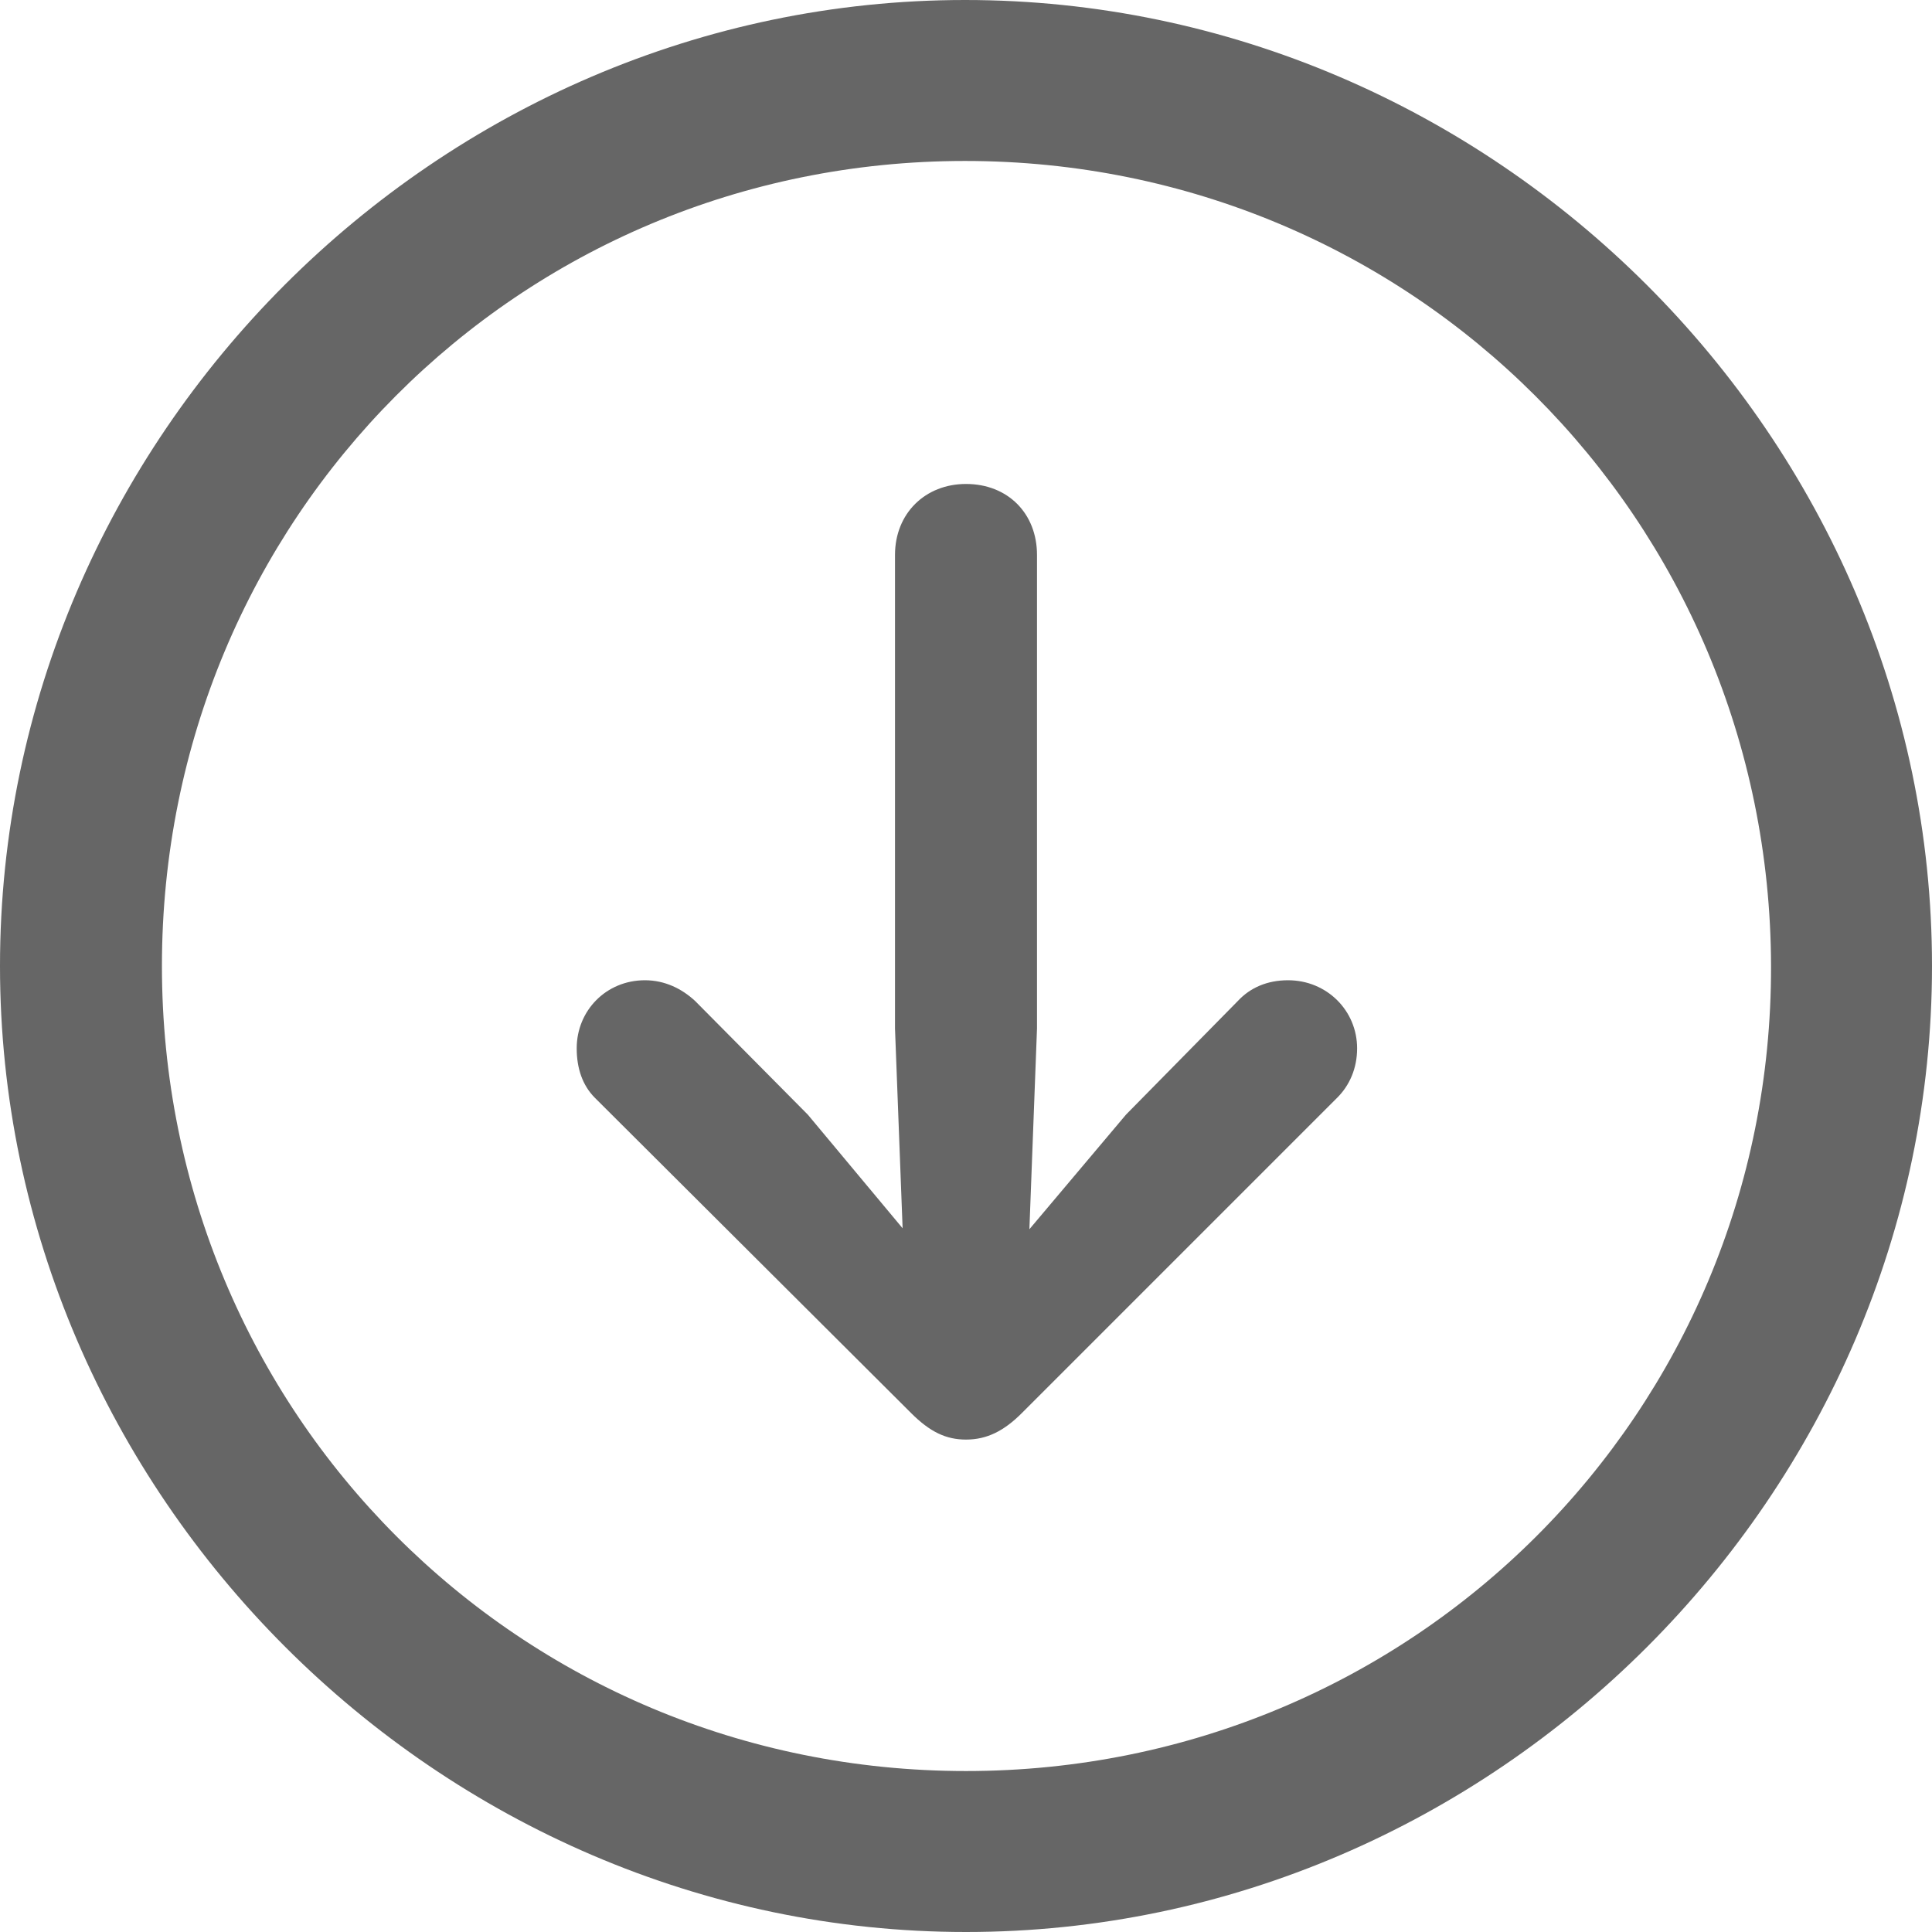
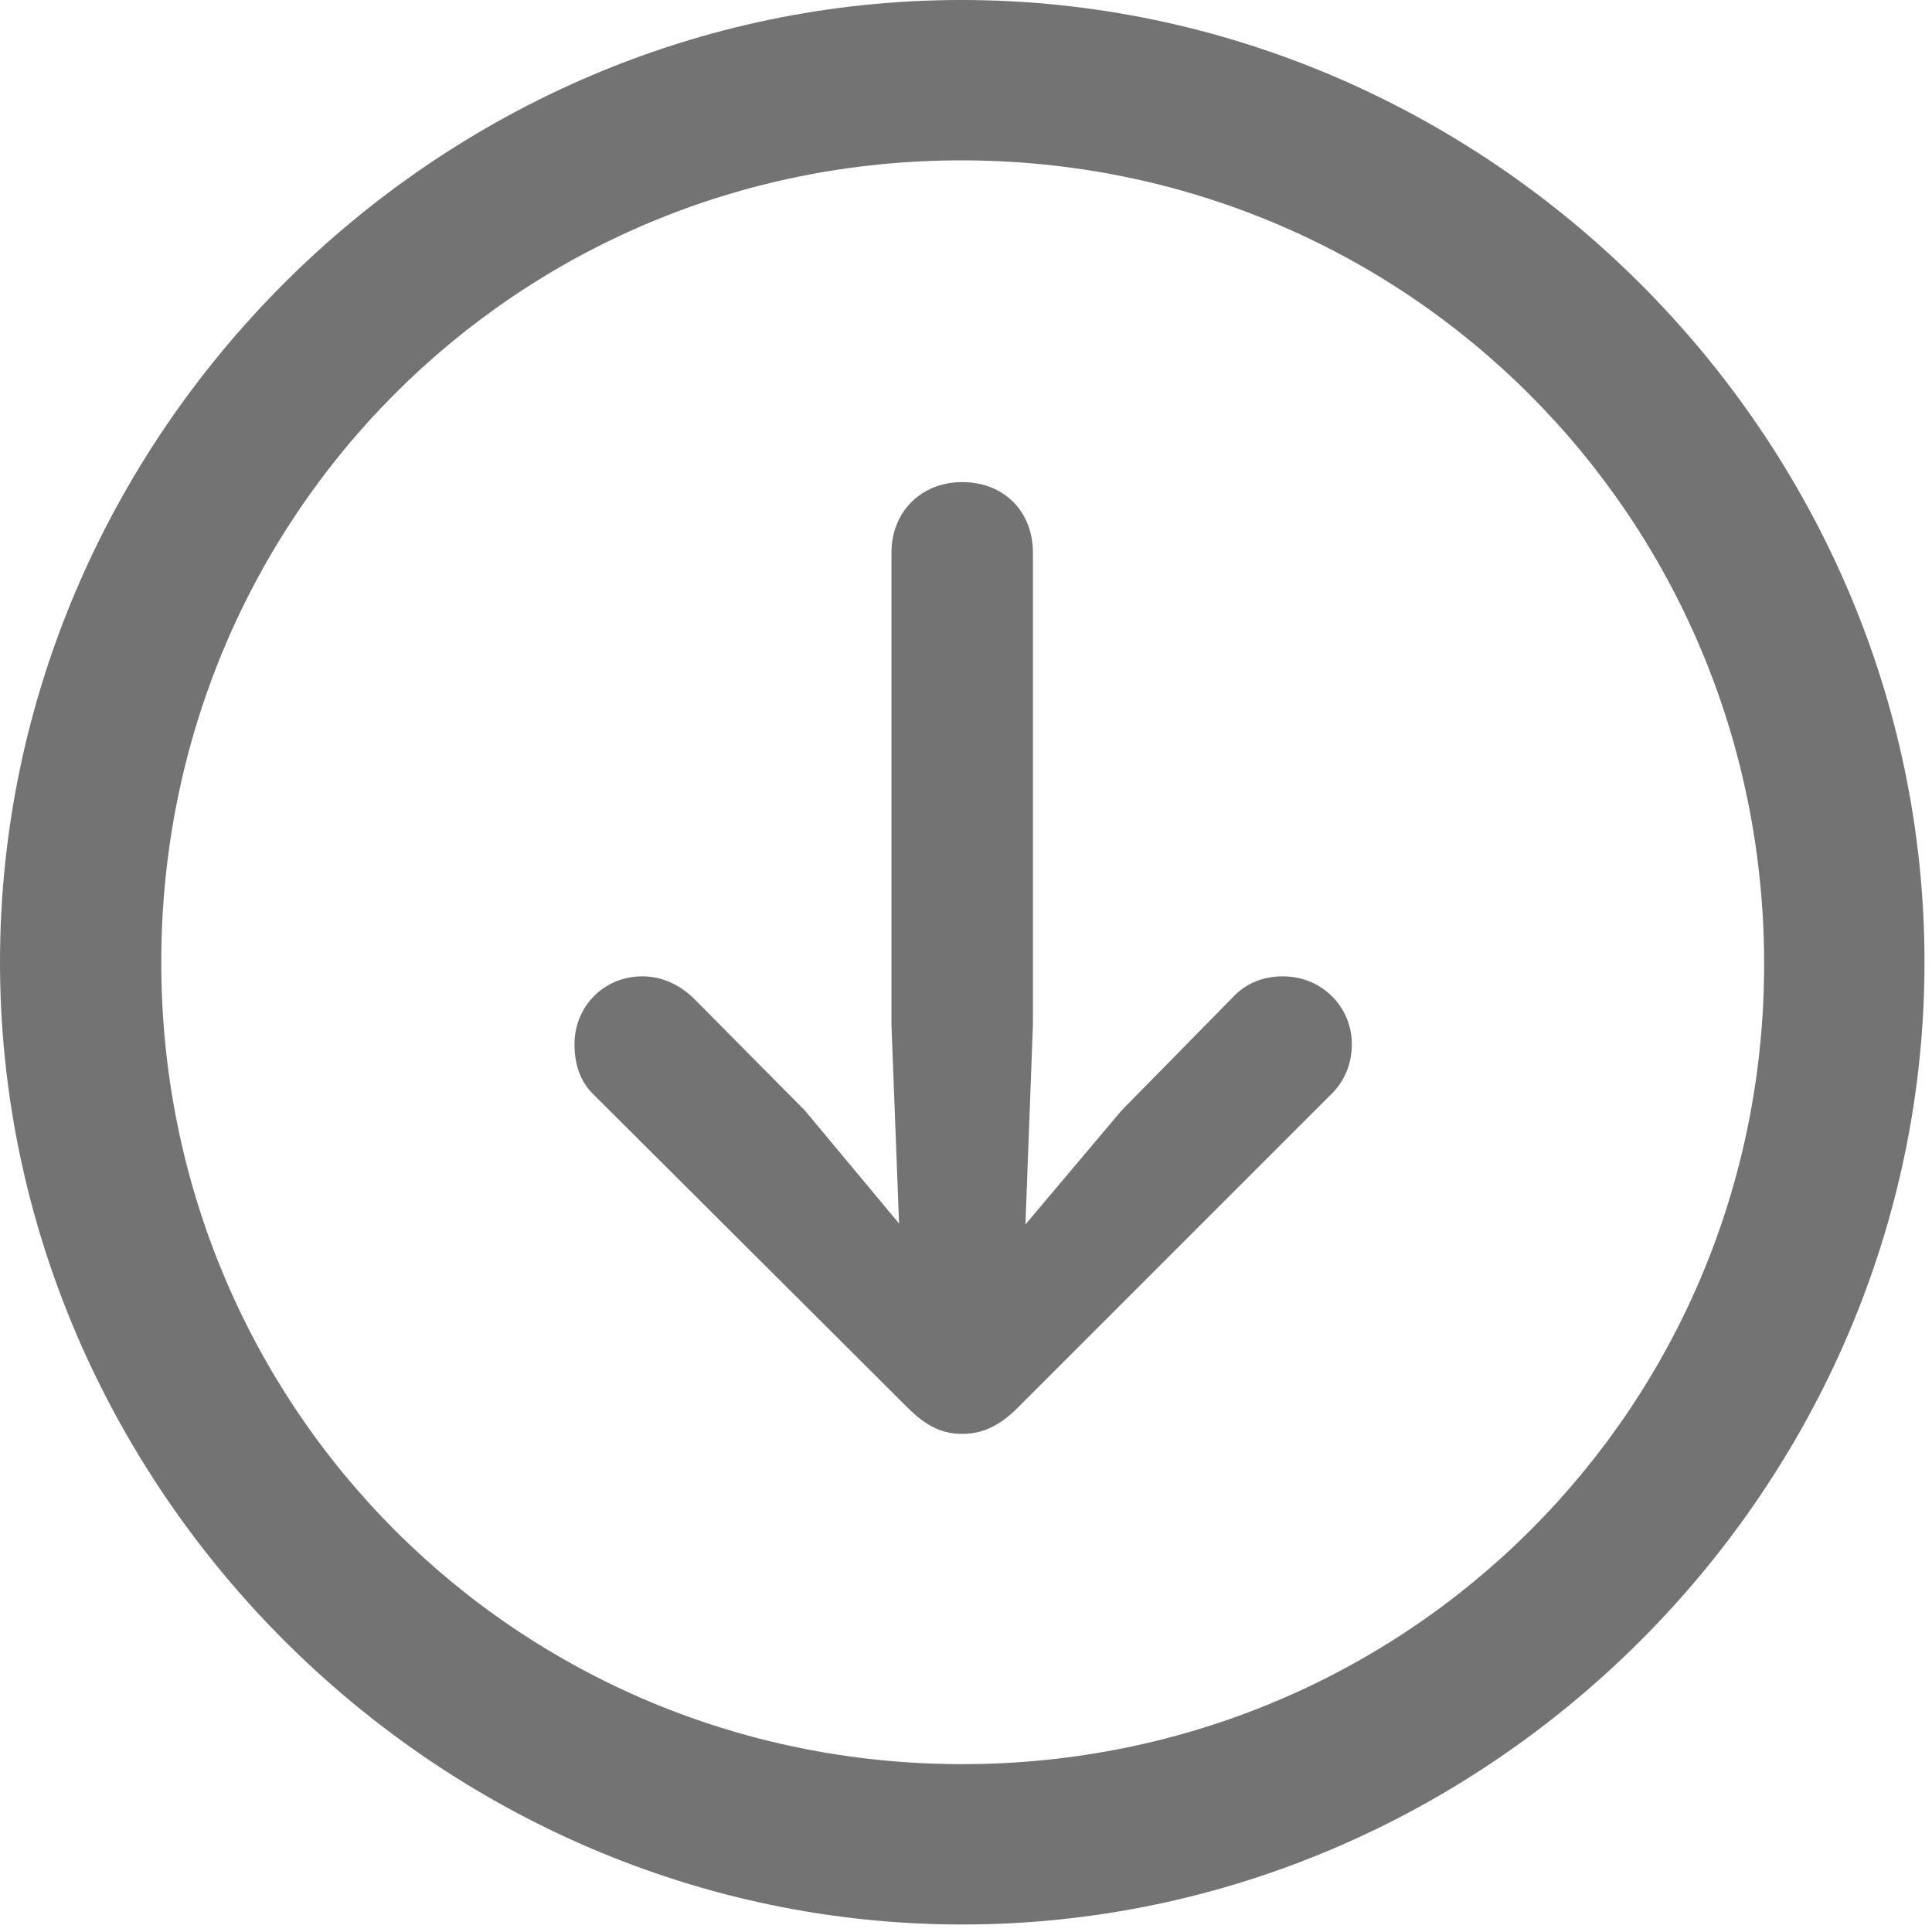
- <svg xmlns="http://www.w3.org/2000/svg" width="16" height="16" viewBox="0 0 16 16" fill="none">
-   <path d="M8 16C12.377 16 16 12.369 16 8C16 3.624 12.369 0 7.992 0C3.624 0 0 3.624 0 8C0 12.369 3.631 16 8 16ZM8 14.667C4.298 14.667 1.341 11.702 1.341 8C1.341 4.298 4.29 1.333 7.992 1.333C11.694 1.333 14.659 4.298 14.667 8C14.675 11.702 11.702 14.667 8 14.667ZM8 4.008C7.663 4.008 7.412 4.251 7.412 4.596V8.518L7.475 10.172L6.69 9.231L5.757 8.29C5.647 8.188 5.506 8.118 5.341 8.118C5.02 8.118 4.776 8.369 4.776 8.682C4.776 8.847 4.824 8.988 4.925 9.09L7.545 11.702C7.702 11.859 7.835 11.922 8 11.922C8.173 11.922 8.314 11.851 8.463 11.702L11.075 9.09C11.177 8.988 11.239 8.847 11.239 8.682C11.239 8.369 10.988 8.118 10.667 8.118C10.494 8.118 10.353 8.18 10.251 8.29L9.325 9.231L8.525 10.18L8.588 8.518V4.596C8.588 4.251 8.345 4.008 8 4.008Z" fill="#666666" />
+ <svg xmlns="http://www.w3.org/2000/svg" width="17" height="17" viewBox="0 0 17 17" fill="none">
+   <path d="M8.467 16.934C13.099 16.934 16.934 13.09 16.934 8.467C16.934 3.835 13.09 0 8.459 0C3.835 0 0 3.835 0 8.467C0 13.09 3.843 16.934 8.467 16.934ZM8.467 15.523C4.549 15.523 1.419 12.385 1.419 8.467C1.419 4.549 4.541 1.411 8.459 1.411C12.377 1.411 15.514 4.549 15.523 8.467C15.531 12.385 12.385 15.523 8.467 15.523ZM8.467 4.242C8.11 4.242 7.844 4.499 7.844 4.864V9.015L7.911 10.766L7.081 9.77L6.093 8.774C5.977 8.666 5.827 8.591 5.653 8.591C5.312 8.591 5.055 8.857 5.055 9.189C5.055 9.363 5.105 9.513 5.213 9.621L7.985 12.385C8.151 12.551 8.292 12.617 8.467 12.617C8.649 12.617 8.799 12.543 8.957 12.385L11.721 9.621C11.829 9.513 11.895 9.363 11.895 9.189C11.895 8.857 11.629 8.591 11.289 8.591C11.106 8.591 10.957 8.658 10.849 8.774L9.87 9.77L9.023 10.774L9.089 9.015V4.864C9.089 4.499 8.832 4.242 8.467 4.242Z" fill="#737373" />
</svg>
